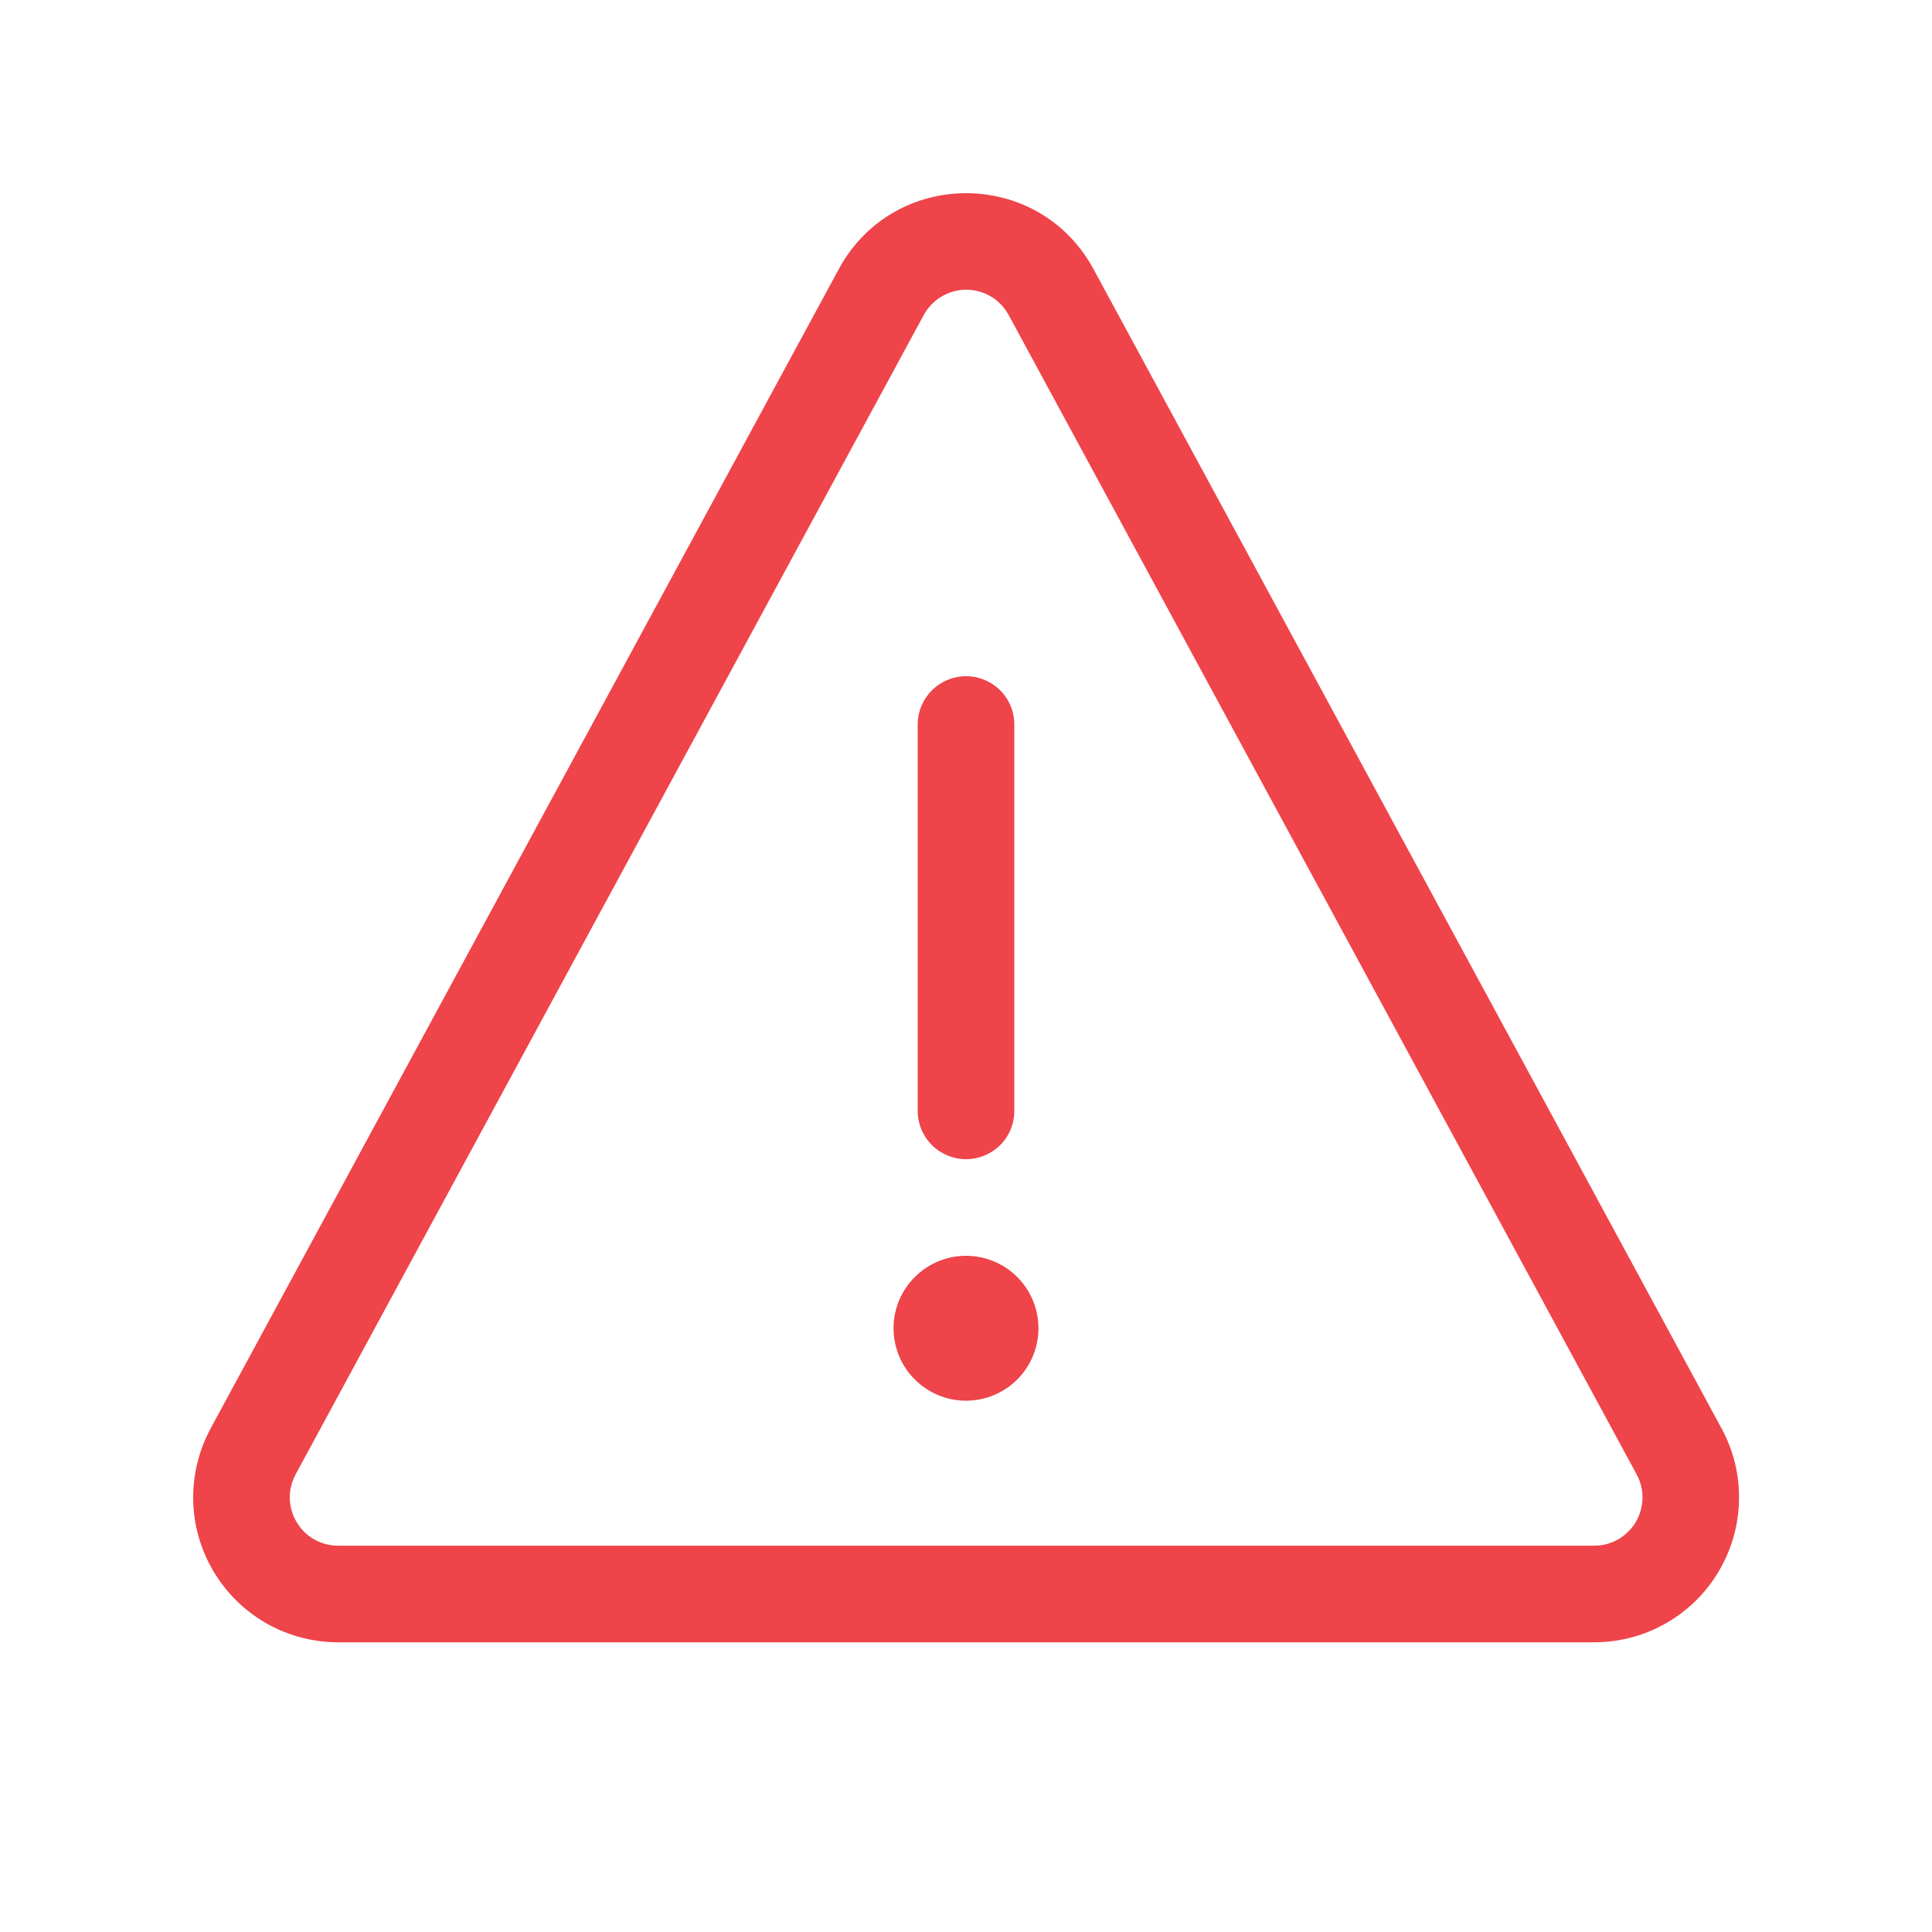
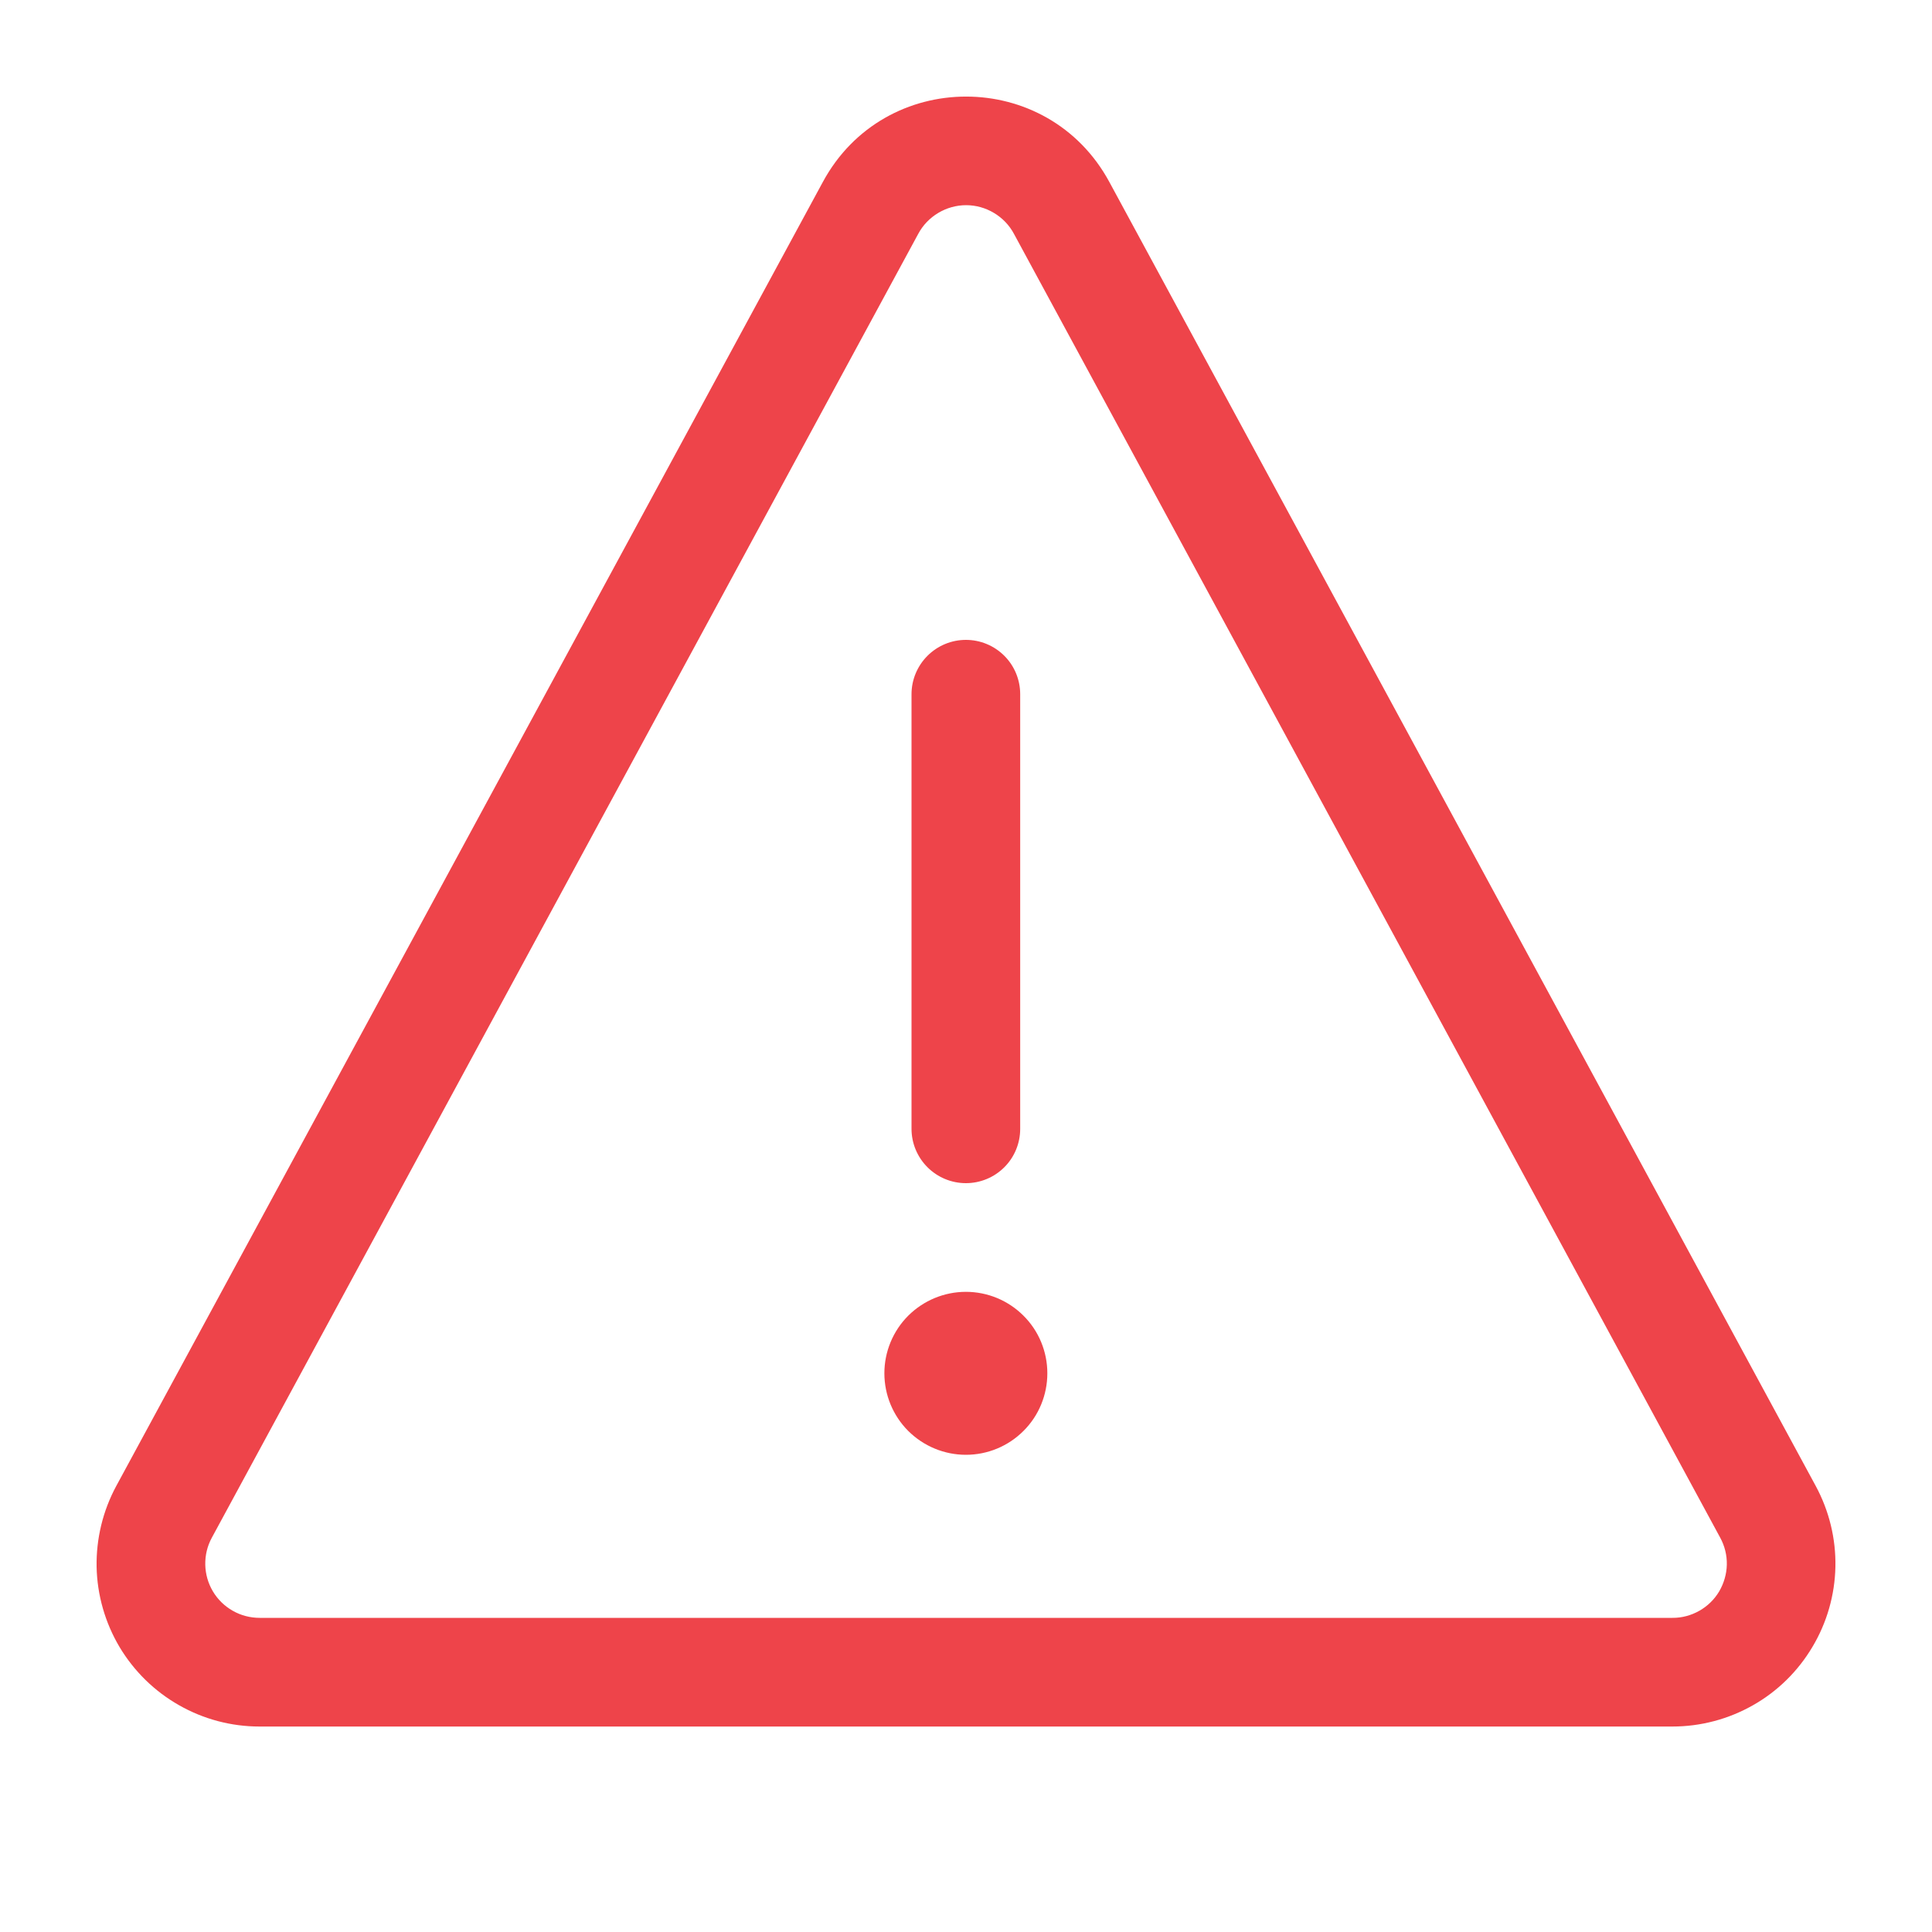
<svg xmlns="http://www.w3.org/2000/svg" width="20" height="20" viewBox="0 0 20 20" fill="none">
-   <g id="General/ico_error_outlined_20_wh">
-     <path id="Vector" d="M9.562 3.262C9.605 3.183 9.669 3.116 9.746 3.07C9.824 3.024 9.912 2.999 10.002 2.999C10.093 2.999 10.181 3.024 10.259 3.07C10.336 3.116 10.399 3.183 10.442 3.262L16.942 15.262C16.984 15.338 17.005 15.424 17.003 15.511C17.001 15.597 16.977 15.682 16.933 15.757C16.888 15.831 16.825 15.893 16.75 15.936C16.674 15.979 16.589 16.001 16.502 16.001H3.5C3.414 16.001 3.329 15.979 3.253 15.936C3.178 15.893 3.115 15.832 3.071 15.757C3.026 15.683 3.002 15.598 3 15.511C2.998 15.425 3.019 15.339 3.06 15.263L9.562 3.262ZM11.32 2.786C10.753 1.738 9.25 1.738 8.683 2.786L2.181 14.786C2.058 15.014 1.995 15.271 2 15.531C2.005 15.791 2.078 16.045 2.211 16.268C2.344 16.491 2.532 16.676 2.758 16.805C2.984 16.933 3.24 17.001 3.499 17.001H16.502C16.762 17.001 17.018 16.934 17.244 16.805C17.47 16.677 17.659 16.492 17.791 16.268C17.924 16.045 17.997 15.791 18.002 15.531C18.008 15.271 17.945 15.014 17.821 14.786L11.32 2.786ZM10.5 7.5C10.5 7.367 10.448 7.24 10.354 7.146C10.26 7.053 10.133 7 10 7C9.868 7 9.741 7.053 9.647 7.146C9.553 7.24 9.5 7.367 9.5 7.5V11.5C9.5 11.633 9.553 11.76 9.647 11.854C9.741 11.947 9.868 12 10 12C10.133 12 10.26 11.947 10.354 11.854C10.448 11.76 10.5 11.633 10.5 11.5V7.5ZM10.75 13.75C10.75 13.949 10.671 14.14 10.531 14.28C10.39 14.421 10.199 14.5 10 14.5C9.801 14.5 9.611 14.421 9.47 14.28C9.329 14.14 9.25 13.949 9.25 13.75C9.25 13.551 9.329 13.36 9.47 13.22C9.611 13.079 9.801 13 10 13C10.199 13 10.39 13.079 10.531 13.22C10.671 13.36 10.75 13.551 10.75 13.75Z" fill="#EE444A" />
-   </g>
+   <path d="M9.506 2.42C9.554 2.33 9.626 2.256 9.713 2.204C9.8 2.152 9.9 2.124 10.001 2.124C10.103 2.124 10.202 2.152 10.289 2.204C10.376 2.256 10.448 2.33 10.496 2.42L17.807 15.917C17.854 16.003 17.878 16.099 17.876 16.197C17.874 16.294 17.846 16.39 17.797 16.474C17.747 16.558 17.676 16.627 17.591 16.675C17.506 16.723 17.41 16.749 17.312 16.748H2.688C2.59 16.748 2.494 16.723 2.41 16.675C2.325 16.627 2.254 16.558 2.204 16.474C2.154 16.39 2.127 16.295 2.125 16.198C2.123 16.1 2.146 16.004 2.193 15.918L9.506 2.42ZM11.484 1.884C10.846 0.705 9.155 0.705 8.518 1.884L1.204 15.382C1.065 15.639 0.995 15.928 1 16.22C1.006 16.512 1.088 16.798 1.237 17.049C1.387 17.3 1.599 17.508 1.853 17.652C2.107 17.797 2.394 17.873 2.687 17.873H17.312C17.605 17.873 17.892 17.797 18.146 17.653C18.401 17.509 18.613 17.3 18.762 17.049C18.912 16.798 18.994 16.512 19 16.22C19.006 15.928 18.935 15.639 18.796 15.382L11.484 1.884ZM10.561 7.186C10.561 7.037 10.502 6.894 10.397 6.789C10.291 6.683 10.148 6.624 9.999 6.624C9.85 6.624 9.707 6.683 9.601 6.789C9.496 6.894 9.436 7.037 9.436 7.186V11.686C9.436 11.835 9.496 11.978 9.601 12.083C9.707 12.189 9.85 12.248 9.999 12.248C10.148 12.248 10.291 12.189 10.397 12.083C10.502 11.978 10.561 11.835 10.561 11.686V7.186ZM10.842 14.216C10.842 14.44 10.754 14.655 10.595 14.813C10.437 14.971 10.223 15.06 9.999 15.06C9.775 15.06 9.561 14.971 9.402 14.813C9.244 14.655 9.155 14.44 9.155 14.216C9.155 13.993 9.244 13.778 9.402 13.62C9.561 13.462 9.775 13.373 9.999 13.373C10.223 13.373 10.437 13.462 10.595 13.62C10.754 13.778 10.842 13.993 10.842 14.216Z" fill="#EE444A" />
</svg>
